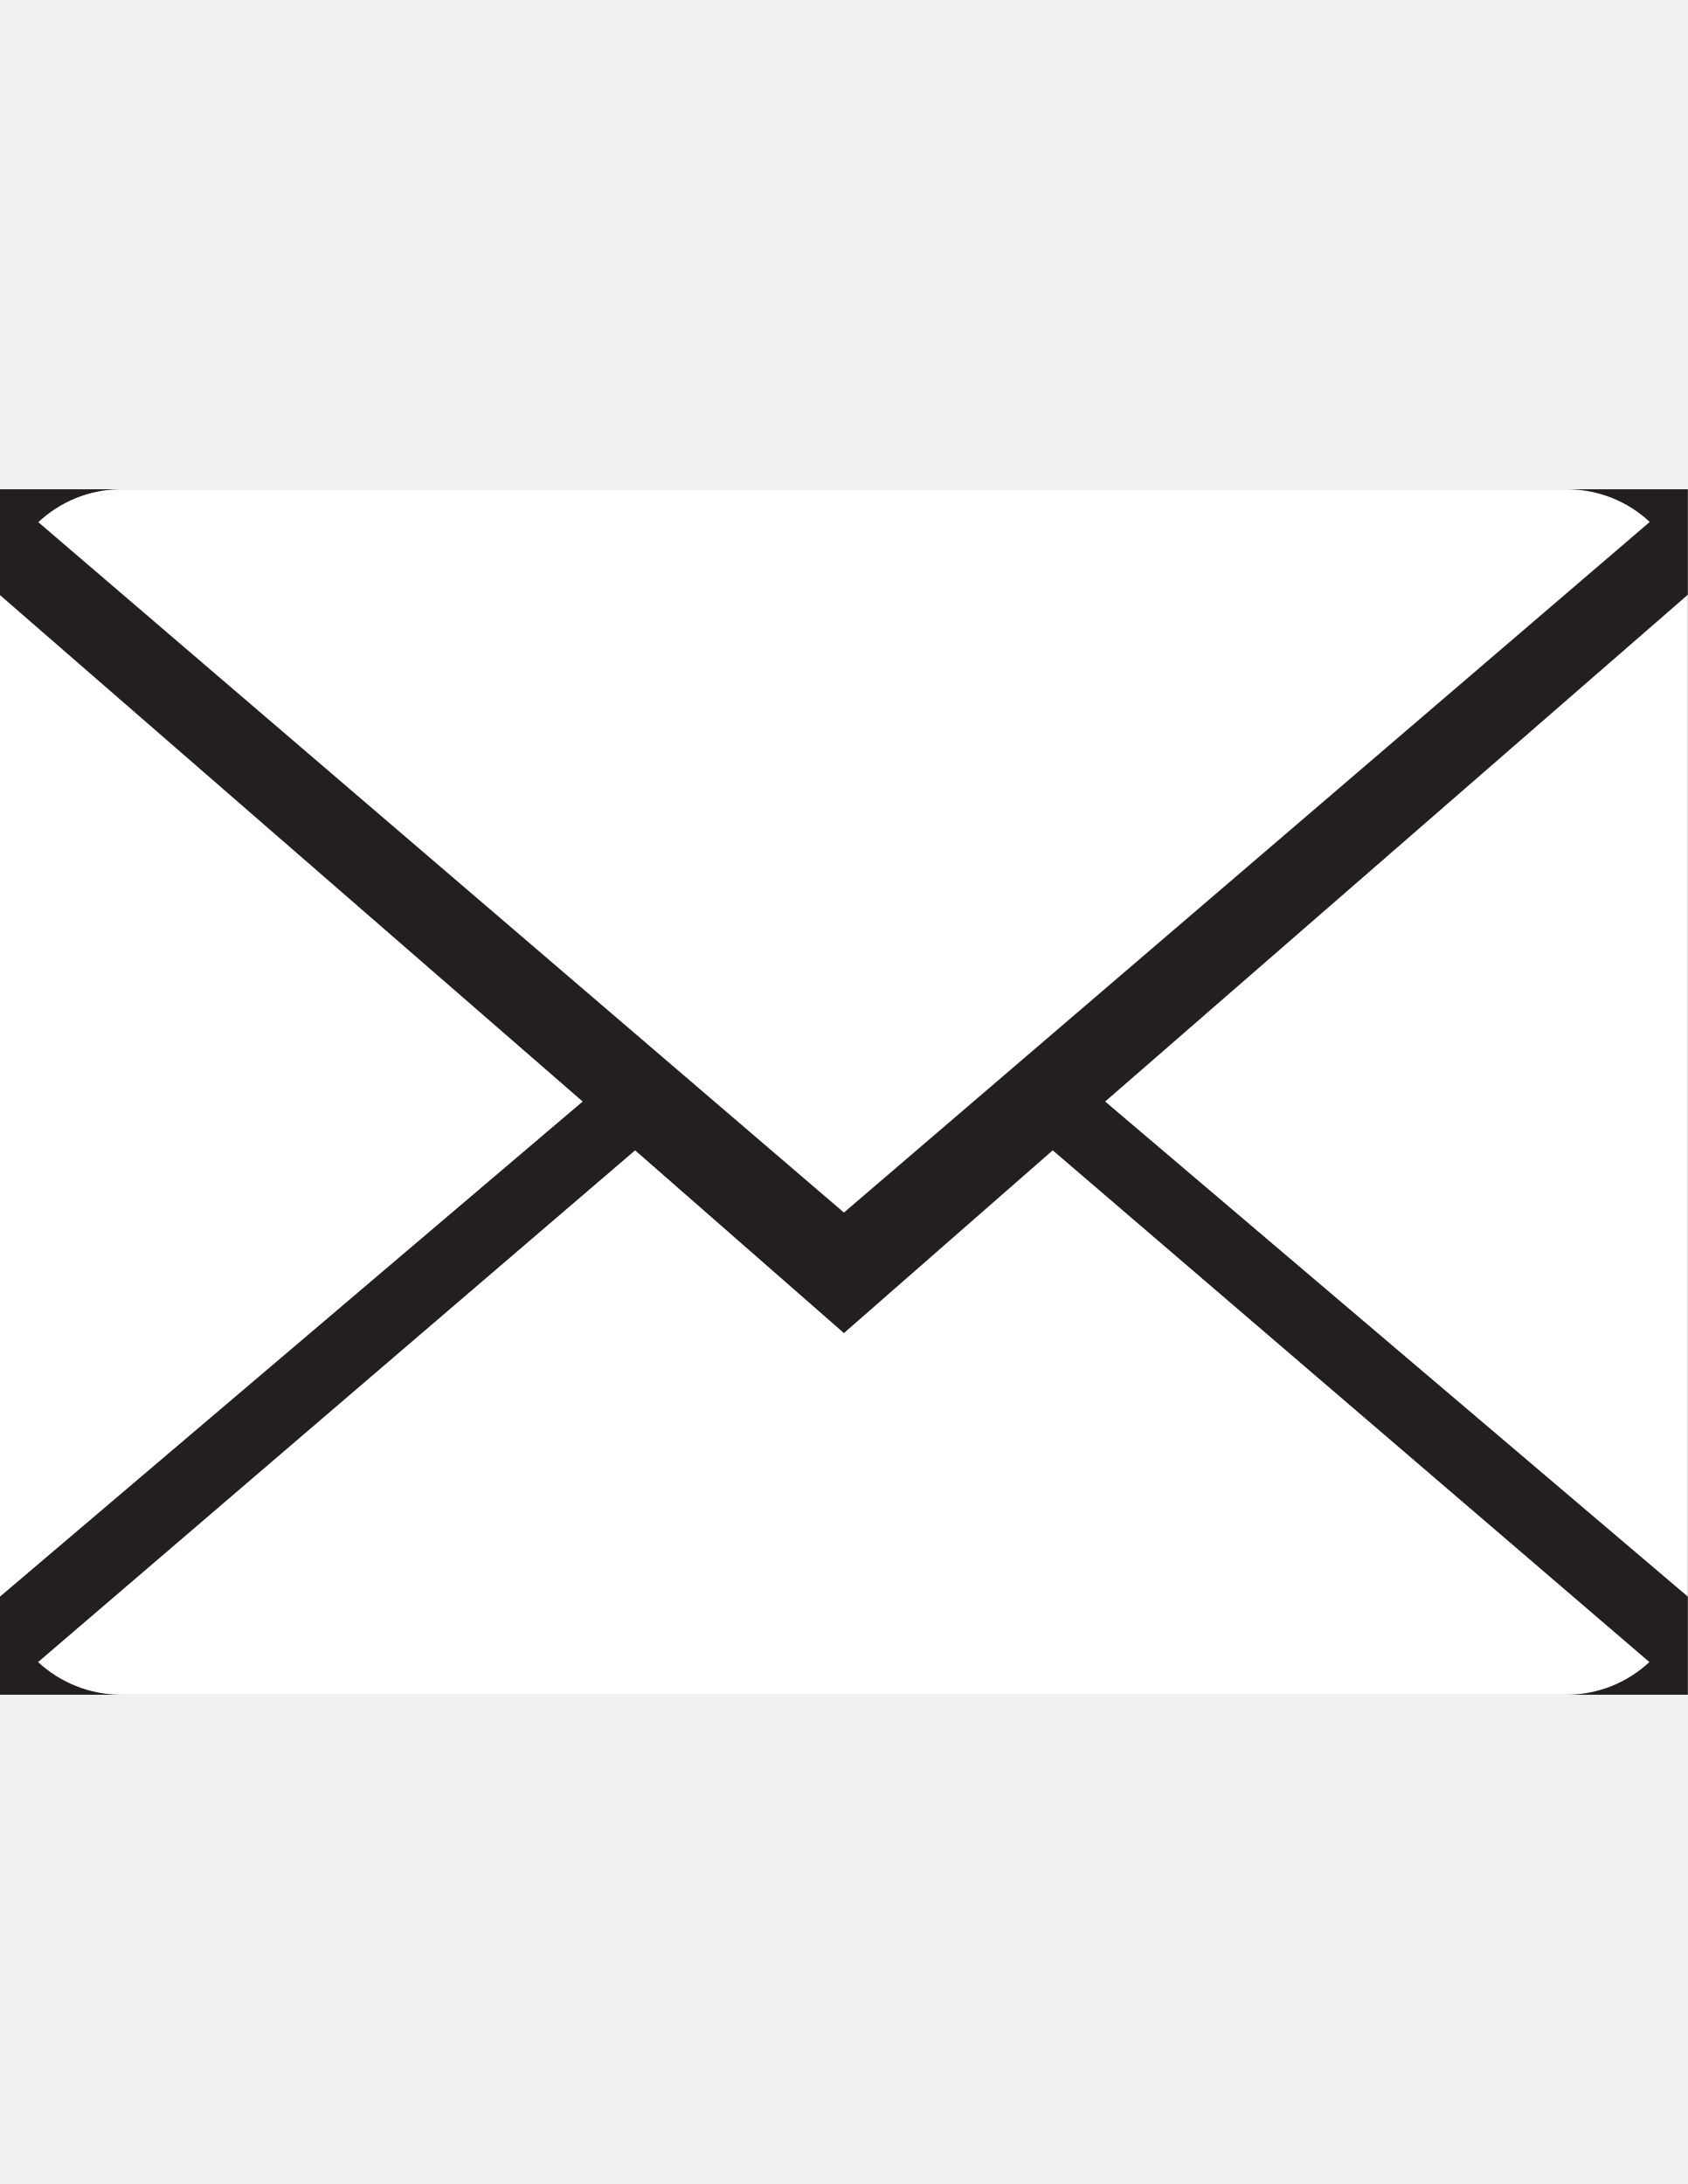
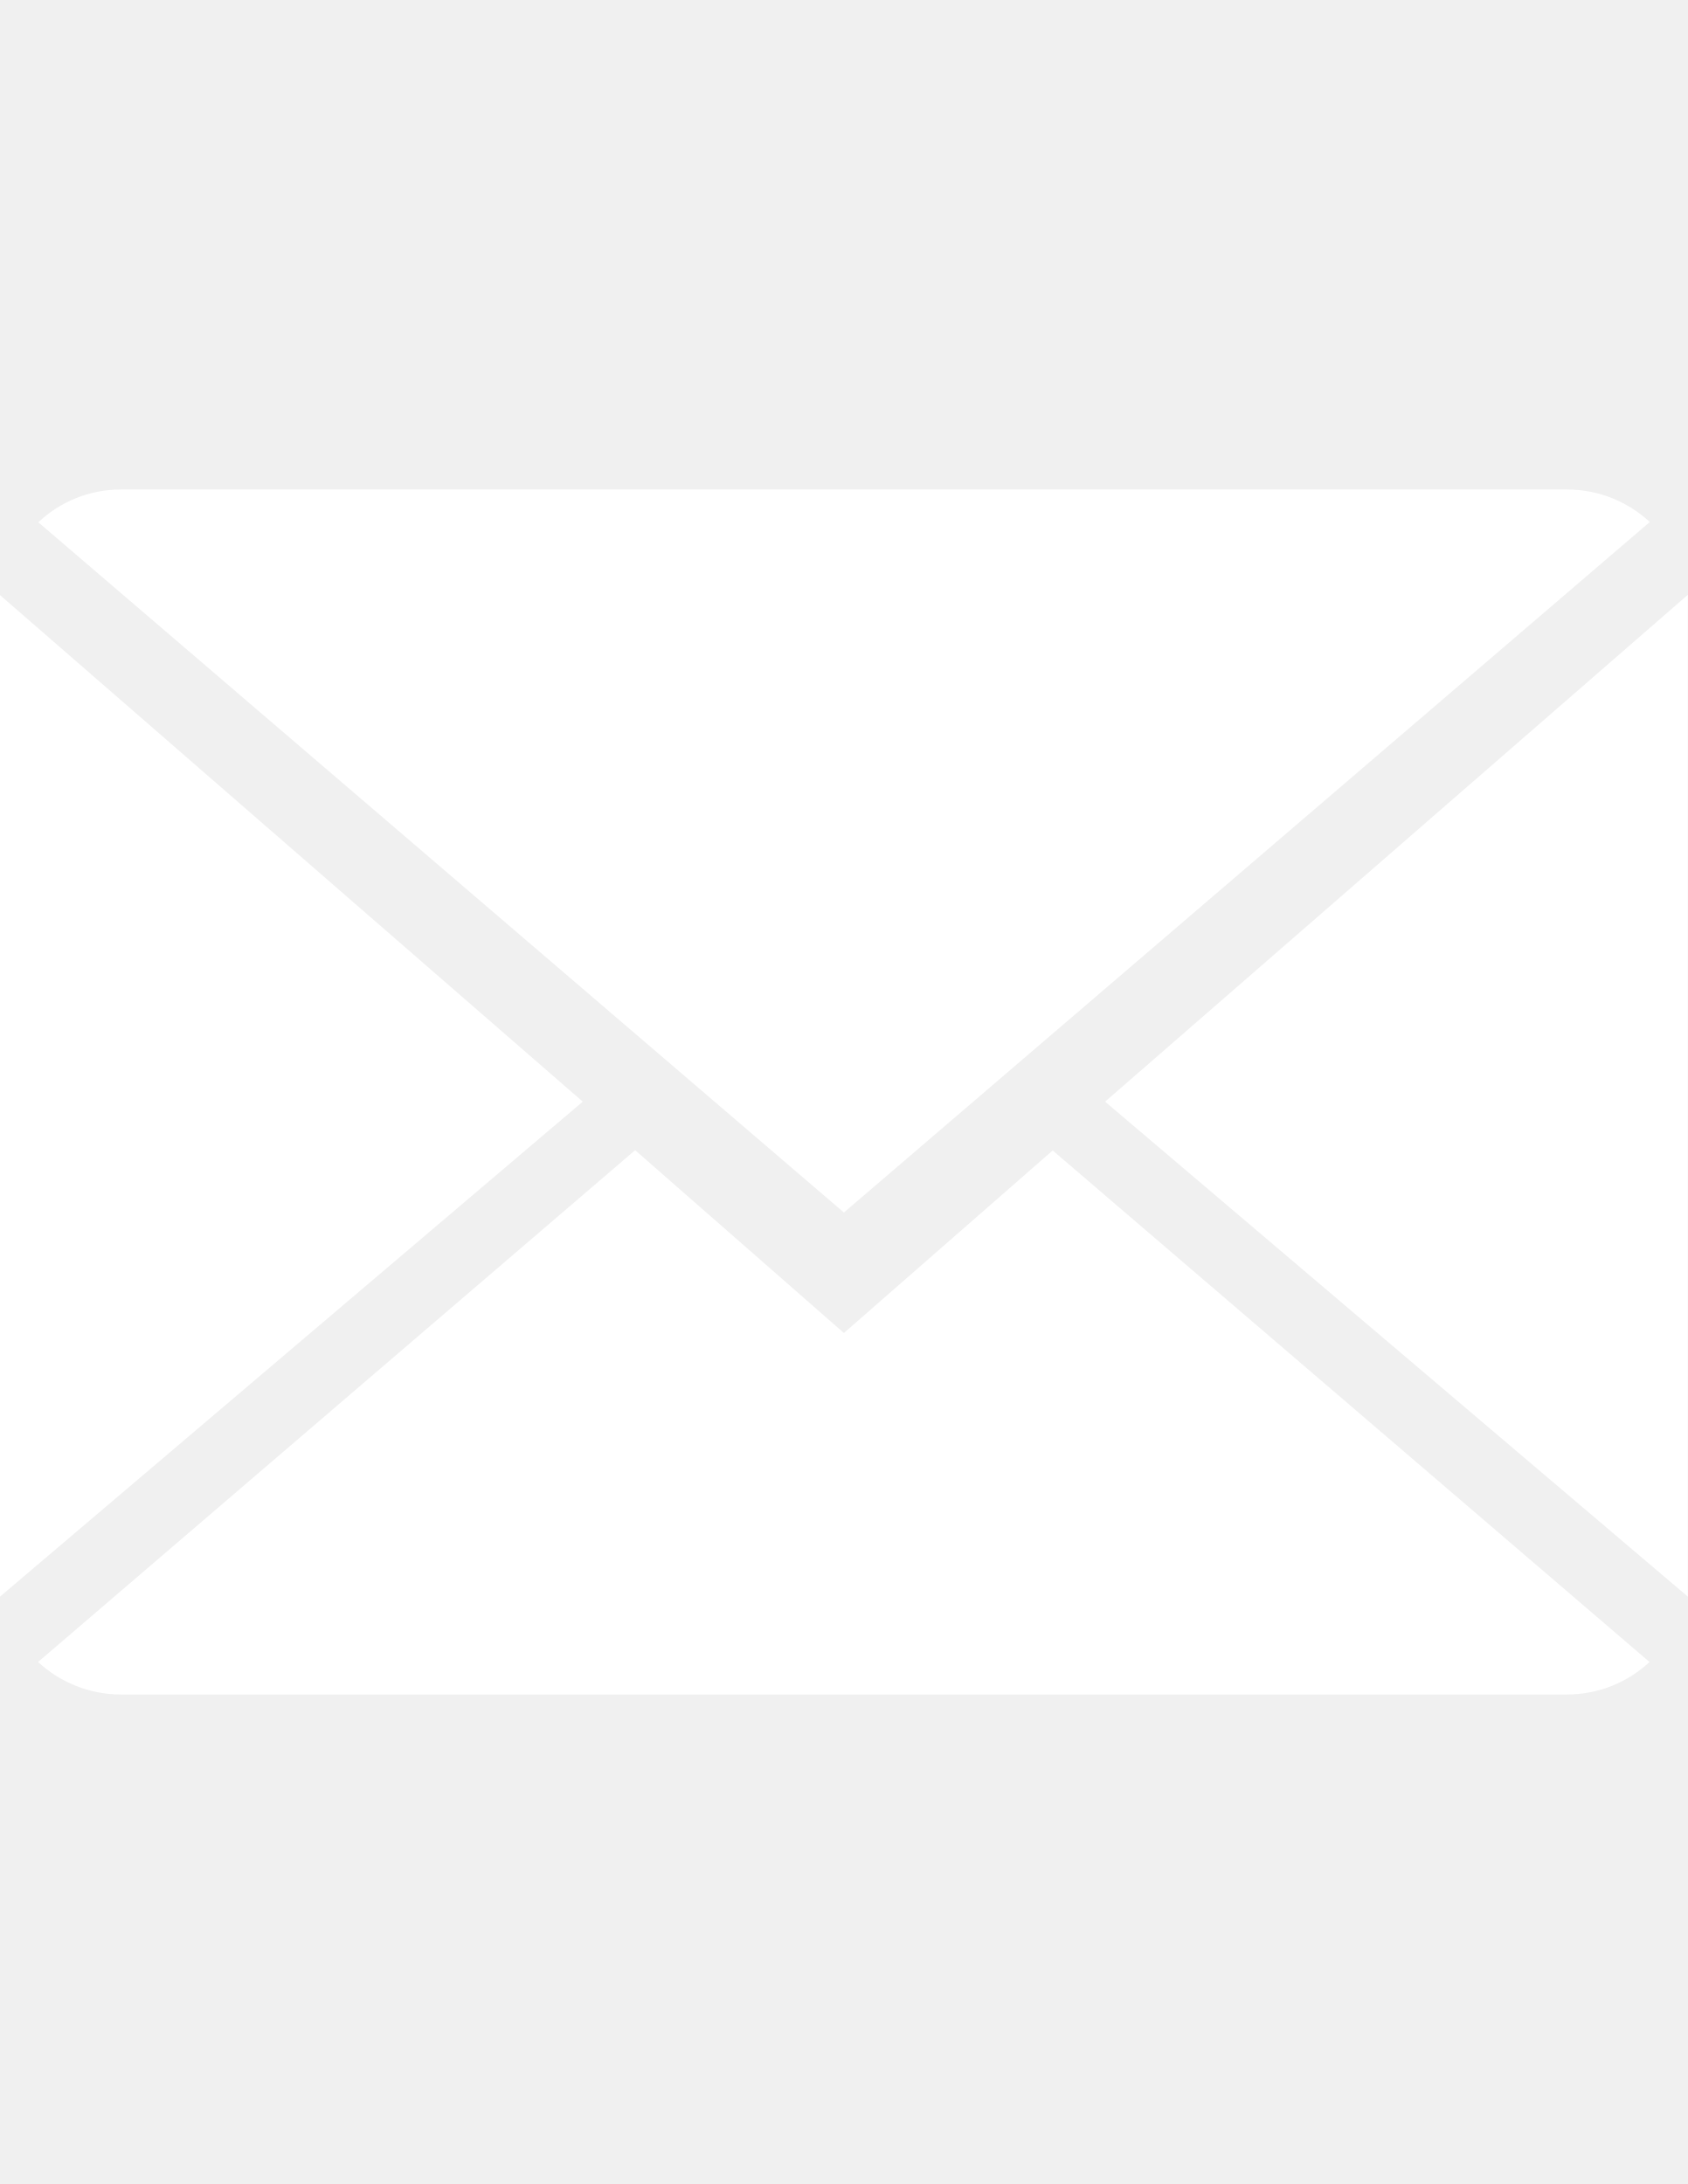
- <svg xmlns="http://www.w3.org/2000/svg" version="1.1" id="Capa_1" x="0px" y="0px" width="612px" height="792px" viewBox="0 0 612 792" enable-background="new 0 0 612 792" xml:space="preserve">
-   <rect y="177.429" fill="#231F20" width="612" height="437.143" />
+ <svg xmlns="http://www.w3.org/2000/svg" version="1.1" id="Capa_1" x="0px" y="0px" viewBox="50 -268 612 792" enable-background="new 50 -268 612 792" xml:space="preserve">
+   <rect x="50" y="-90.6" display="none" fill="#231F20" width="612" height="437.1" />
  <g>
    <g>
-       <path fill="#FFFFFF" d="M306,483.429l-75.713-66.271L13.813,602.725c7.869,7.301,18.491,11.847,30.207,11.847h523.959    c11.672,0,22.251-4.546,30.075-11.847L381.713,417.158L306,483.429z" />
-       <path fill="#FFFFFF" d="M598.187,189.275c-7.869-7.344-18.447-11.847-30.207-11.847H44.021c-11.672,0-22.251,4.546-30.119,11.934    L306,439.714L598.187,189.275z" />
-       <polygon fill="#FFFFFF" points="0,215.81 0,578.988 211.271,399.453   " />
-       <polygon fill="#FFFFFF" points="400.729,399.453 612,578.988 612,215.679   " />
+       <path fill="#FFFFFF" d="M356,215.4l-75.7-66.3L63.8,334.7c7.9,7.3,18.5,11.8,30.2,11.8h524c11.7,0,22.3-4.5,30.1-11.8L431.7,149.2    L356,215.4z" />
+       <path fill="#FFFFFF" d="M648.2-78.7c-7.9-7.3-18.4-11.8-30.2-11.8H94c-11.7,0-22.3,4.5-30.1,11.9L356,171.7L648.2-78.7z" />
+       <polygon fill="#FFFFFF" points="50,-52.2 50,311 261.3,131.5   " />
+       <polygon fill="#FFFFFF" points="450.7,131.5 662,311 662,-52.3   " />
    </g>
  </g>
</svg>
